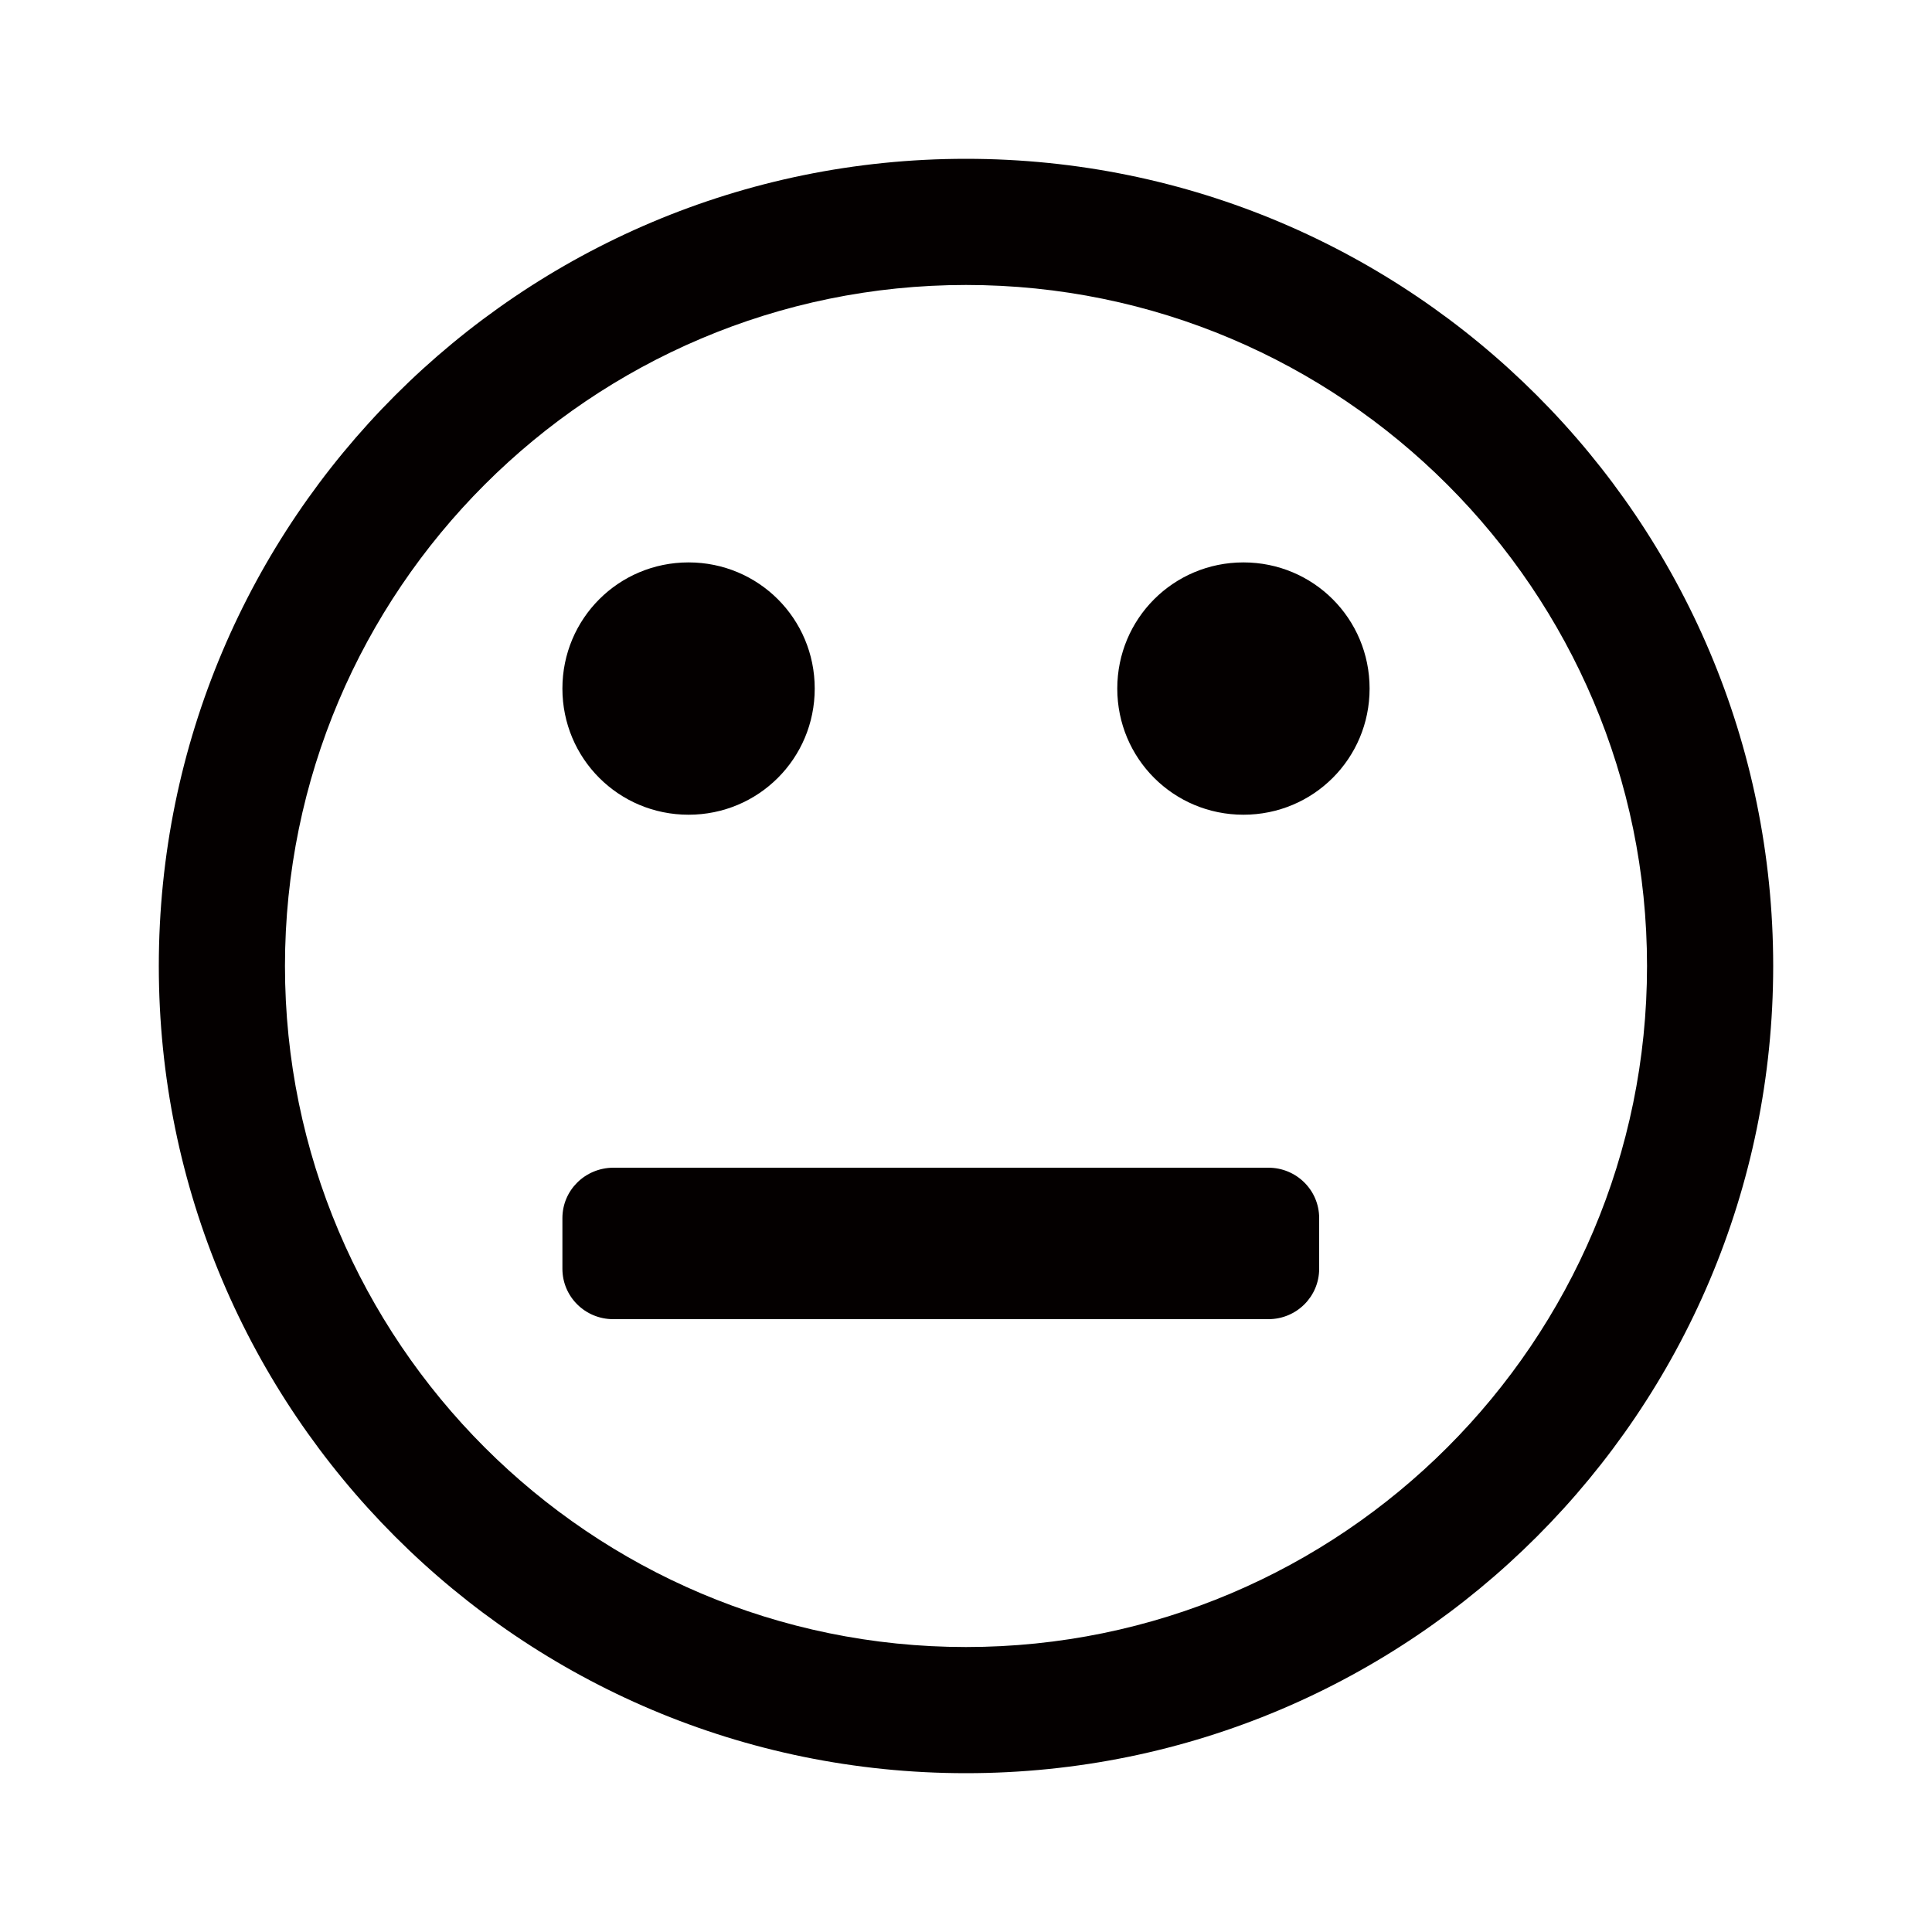
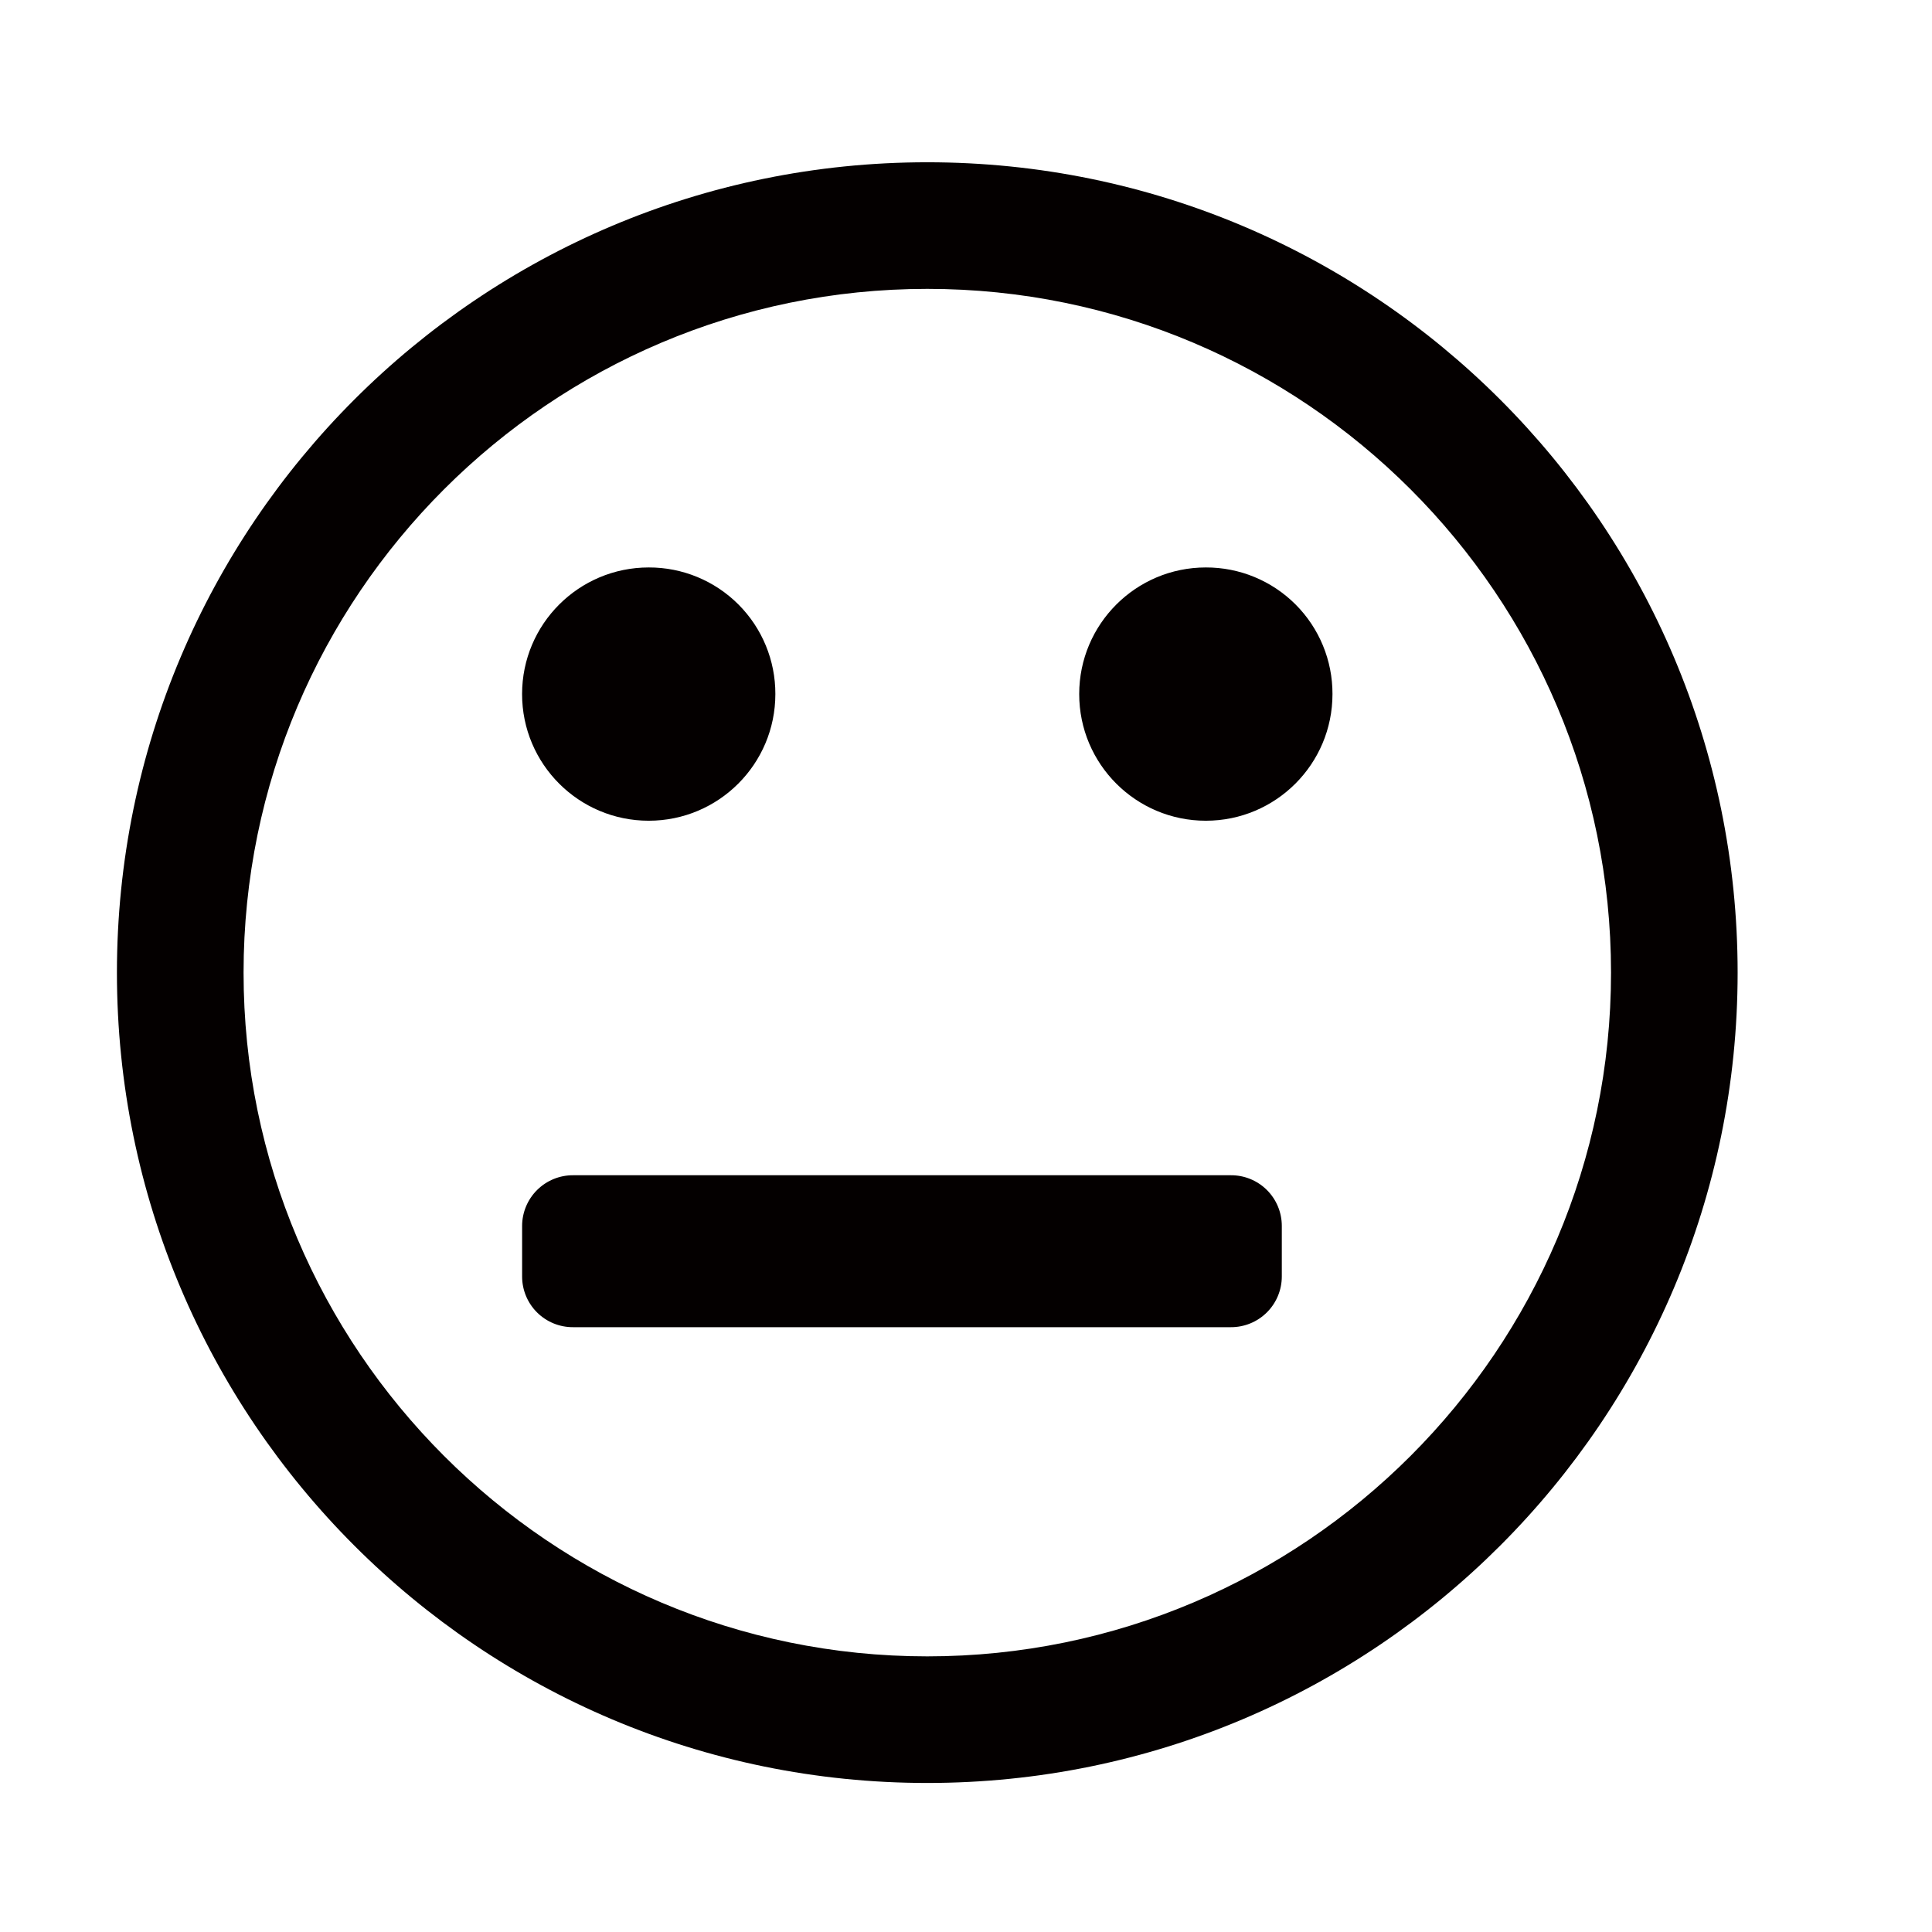
- <svg xmlns="http://www.w3.org/2000/svg" version="1.1" id="レイヤー_2" x="0px" y="0px" viewBox="0 0 1000 1000" style="enable-background:new 0 0 1000 1000;" xml:space="preserve">
-   <style type="text/css">
- 	.st0{fill:#040000;}
- 	.st1{fill:#070001;}
- </style>
-   <g id="Icon_x2F_Font_1_">
-     <g id="SliceIcon_6_" transform="translate(-319, -196)">
-       <g id="Icons_9_" transform="translate(103, 44)">
-         <path id="Icons_x2F_Nomal" class="st0" d="M637.7,508.4c0,36.2-29.1,65.3-65.3,65.3s-65.3-29.1-65.3-65.3s29.1-65.3,65.3-65.3     S637.7,472.2,637.7,508.4z M924.9,508.4c0,36.2-29.1,65.3-65.3,65.3s-65.3-29.1-65.3-65.3s29.1-65.3,65.3-65.3     S924.9,472.2,924.9,508.4z M1068.5,652c0-194.4-158.1-352.5-352.5-352.5S363.5,457.6,363.5,652s158.1,352.5,352.5,352.5     S1068.5,846.4,1068.5,652z M1133.8,652c0,230.7-187.1,417.8-417.8,417.8S298.2,882.7,298.2,652S485.3,234.2,716,234.2     S1133.8,421.3,1133.8,652z M507.1,782.5v26.2c0,14.5,11.8,26.1,26.3,26.1h339.1c14.6,0,26.3-11.7,26.3-26.1v-26.2     c0-14.5-11.8-26.1-26.3-26.1H533.4C518.8,756.5,507.1,768.1,507.1,782.5z" />
+ <svg xmlns="http://www.w3.org/2000/svg" id="レイヤー_2" data-name="レイヤー 2" viewBox="0 0 591.02 591.02">
+   <defs>
+     <style>.cls-1{fill:#040000;}</style>
+   </defs>
+   <g id="Icon_Font" data-name="Icon/Font">
+     <g id="SliceIcon">
+       <g id="Icons">
+         <path id="Icons_Nomal" data-name="Icons/Nomal" class="cls-1" d="M237.19,212.32a38.74,38.74,0,1,1-38.73-38.73A38.61,38.61,0,0,1,237.19,212.32Zm170.43,0a38.74,38.74,0,1,1-38.74-38.73A38.61,38.61,0,0,1,407.62,212.32Zm85.21,85.21c0-115.36-93.8-209.16-209.16-209.16S74.51,182.17,74.51,297.53,168.3,506.7,283.67,506.7,492.83,412.9,492.83,297.53Zm38.73,0c0,136.86-111,247.9-247.89,247.9s-247.9-111-247.9-247.9,111-247.89,247.9-247.89S531.56,160.68,531.56,297.53ZM159.72,375v15.52A15.5,15.5,0,0,0,175.33,406H376.51a15.52,15.52,0,0,0,15.61-15.48V375a15.5,15.5,0,0,0-15.61-15.48H175.33A15.53,15.53,0,0,0,159.72,375Z" />
      </g>
    </g>
  </g>
</svg>
